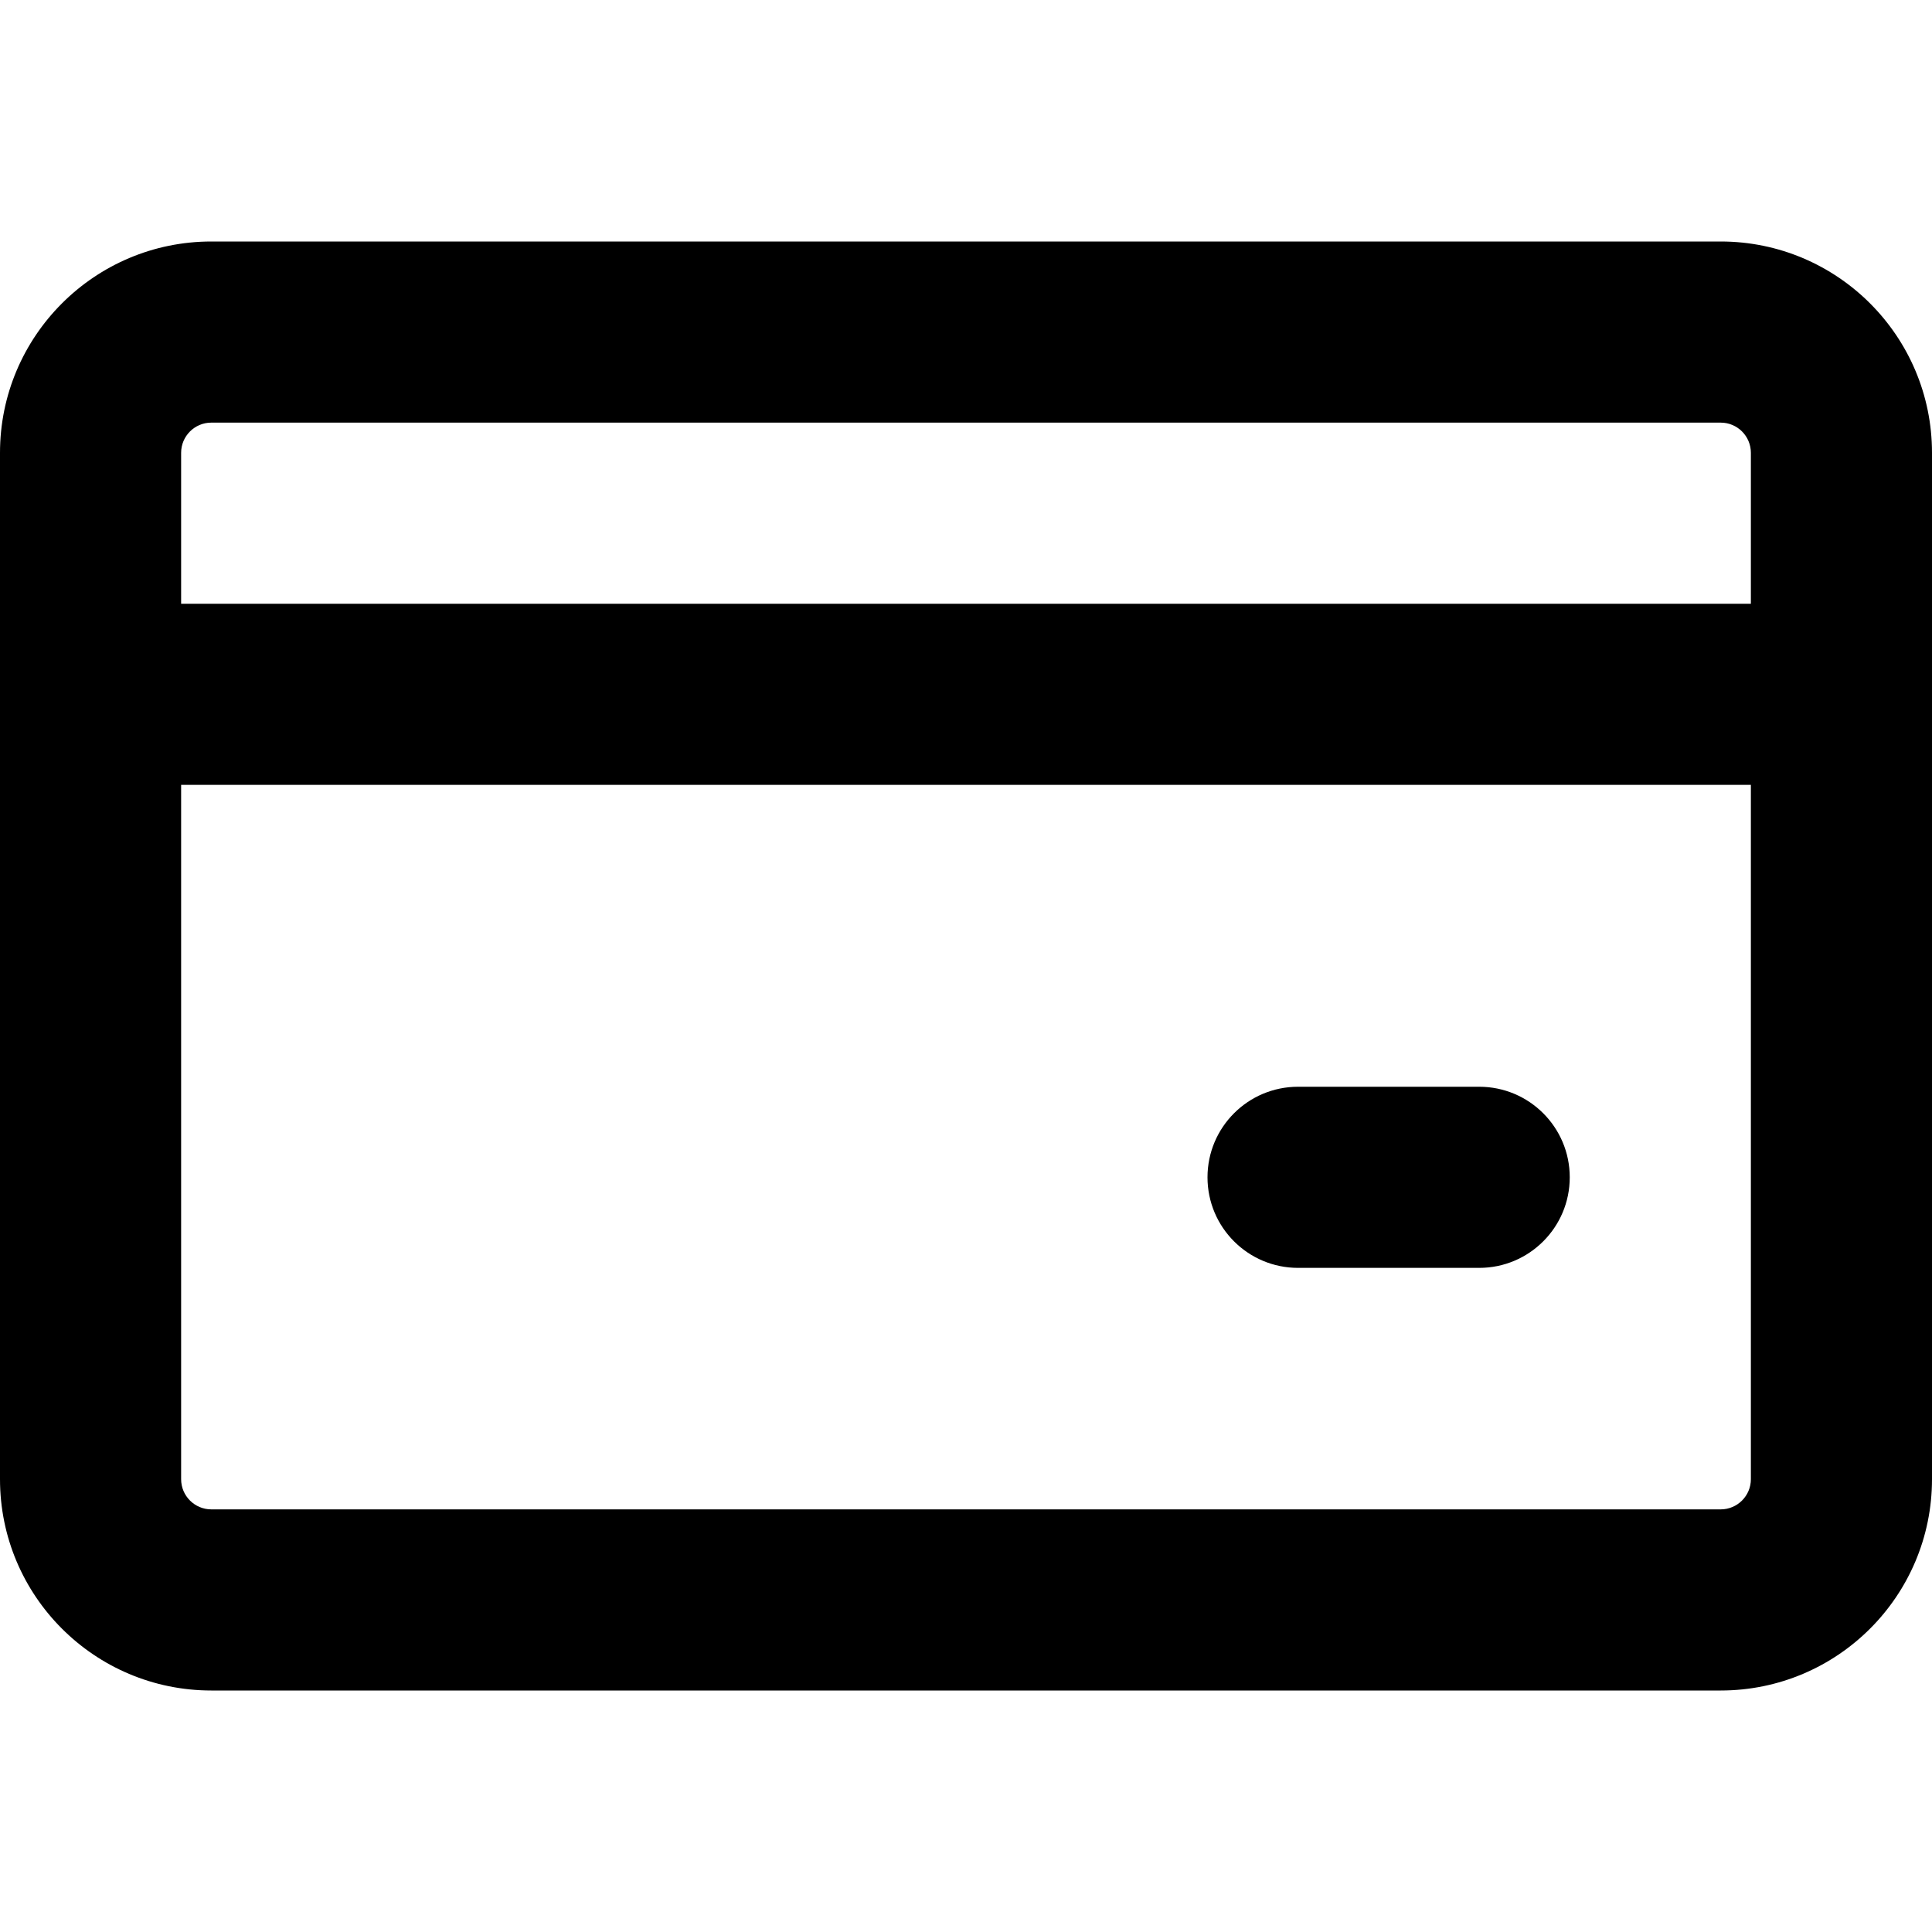
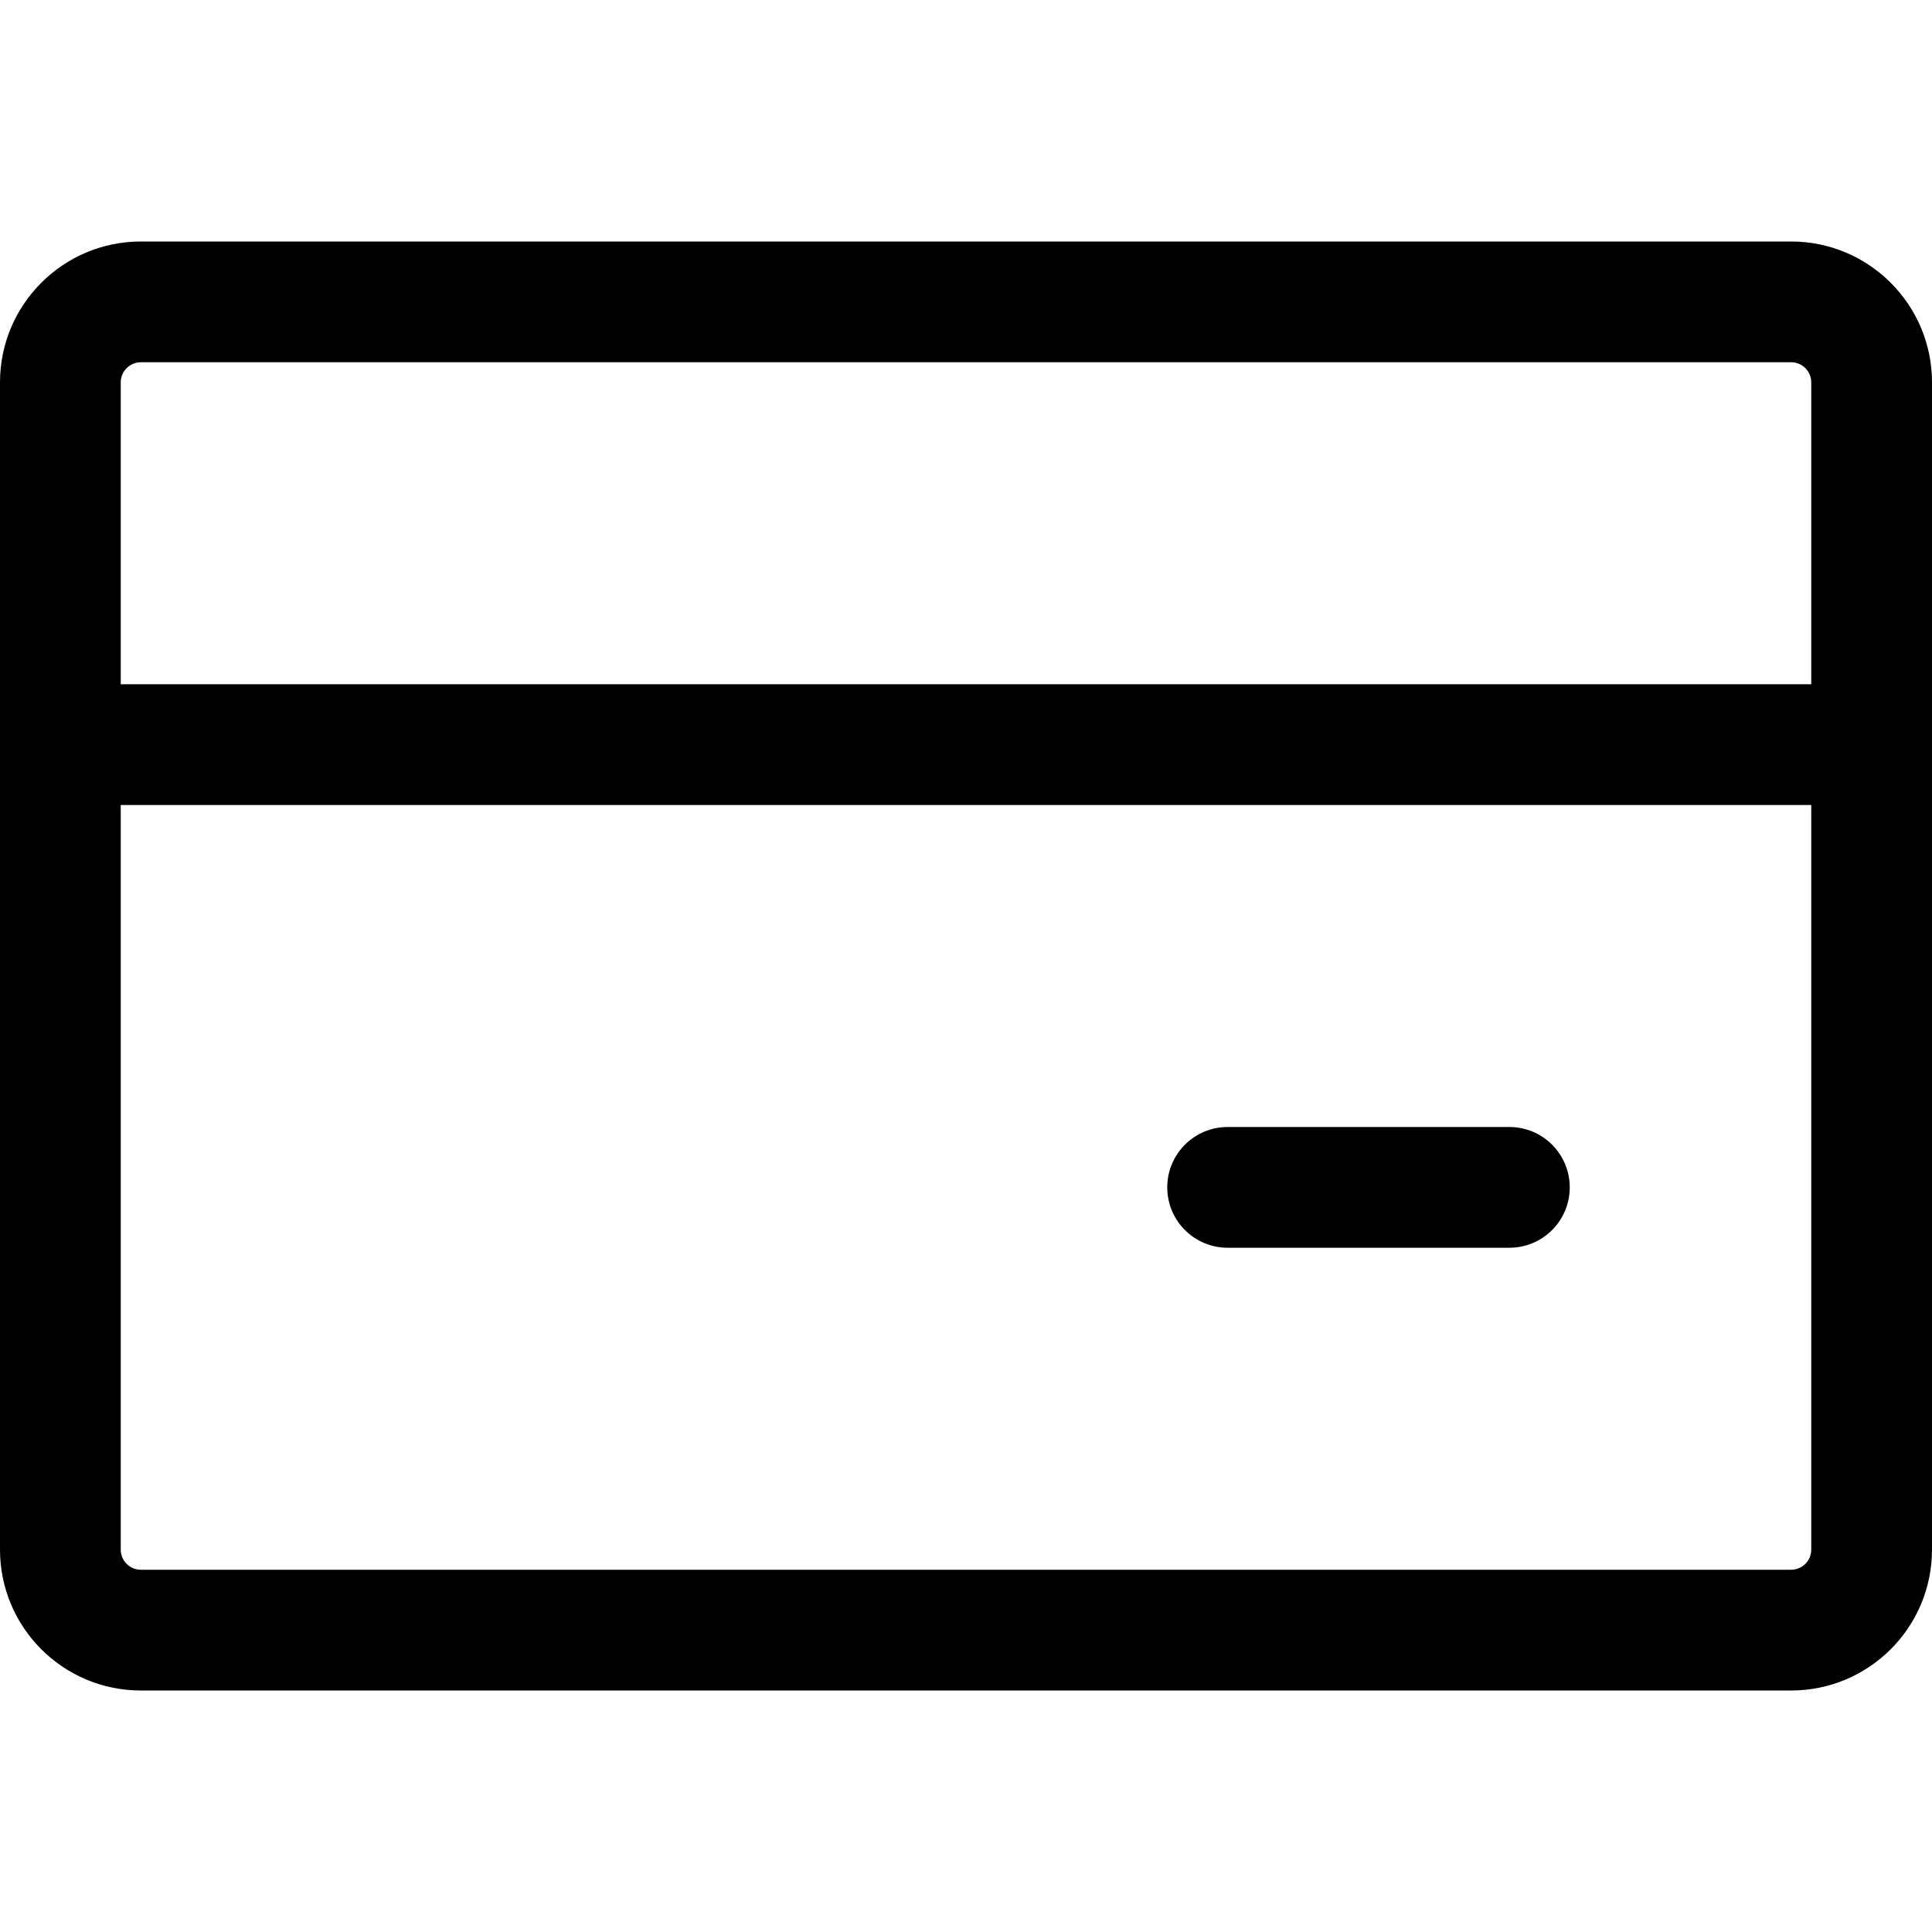
- <svg xmlns="http://www.w3.org/2000/svg" viewBox="0 0 16 16" width="20" height="20">
-   <path d="M10.75 9a.75.75 0 000 1.5h1.5a.75.75 0 000-1.5h-1.5z" />
-   <path fill-rule="evenodd" d="M0 3.75C0 2.784.784 2 1.75 2h12.5c.966 0 1.75.784 1.75 1.75v8.5A1.75 1.75 0 0114.25 14H1.75A1.75 1.75 0 010 12.25v-8.5zm14.5 0V5h-13V3.75a.25.25 0 01.25-.25h12.5a.25.25 0 01.25.25zm0 2.75h-13v5.75c0 .138.112.25.25.25h12.5a.25.25 0 00.25-.25V6.5z" />
+ <svg xmlns="http://www.w3.org/2000/svg" viewBox="0 0 24 24" width="20" height="20">
+   <path d="M15.25 14a.75.75 0 000 1.5h3.5a.75.75 0 000-1.5h-3.5z" />
+   <path d="M1.75 3h20.5c.966 0 1.75.784 1.75 1.75v14.5A1.75 1.75 0 0122.25 21H1.75A1.75 1.75 0 010 19.25V4.75C0 3.784.784 3 1.75 3zm-.25 7v9.25c0 .138.112.25.25.25h20.5a.25.25 0 00.25-.25V10zm0-5.25V8.5h21V4.75a.25.25 0 00-.25-.25H1.75a.25.25 0 00-.25.25z" />
</svg>
